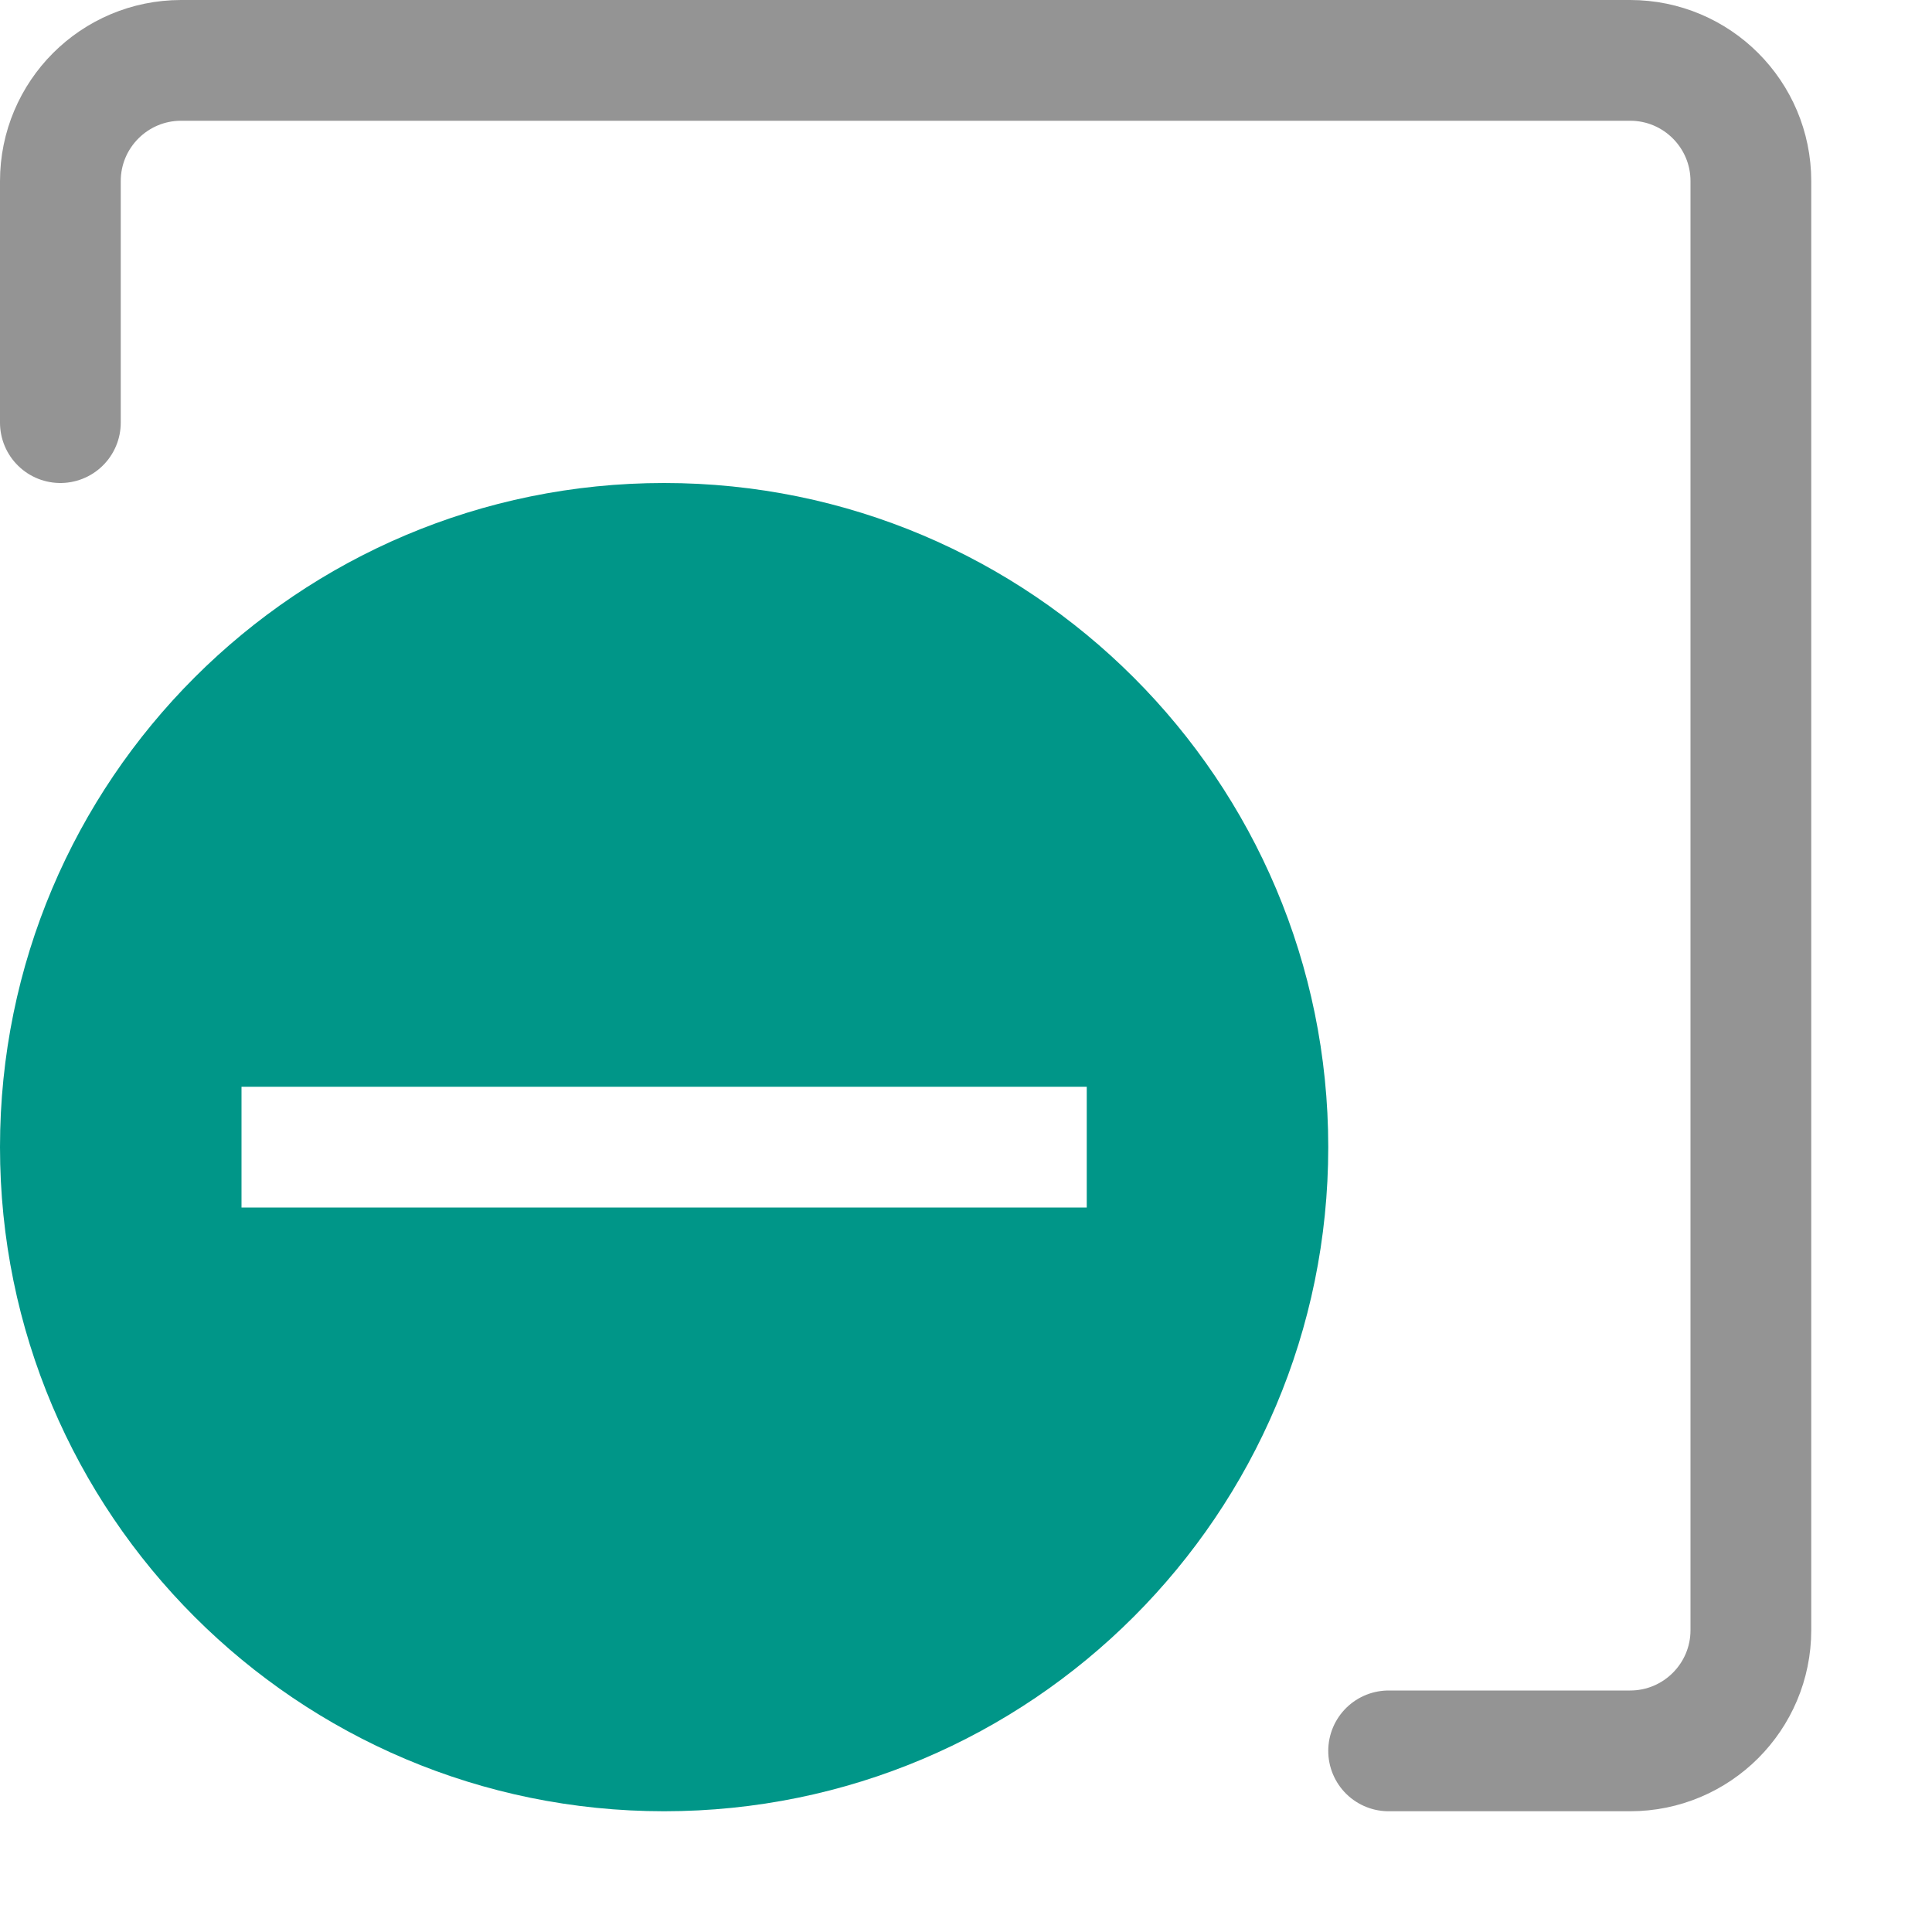
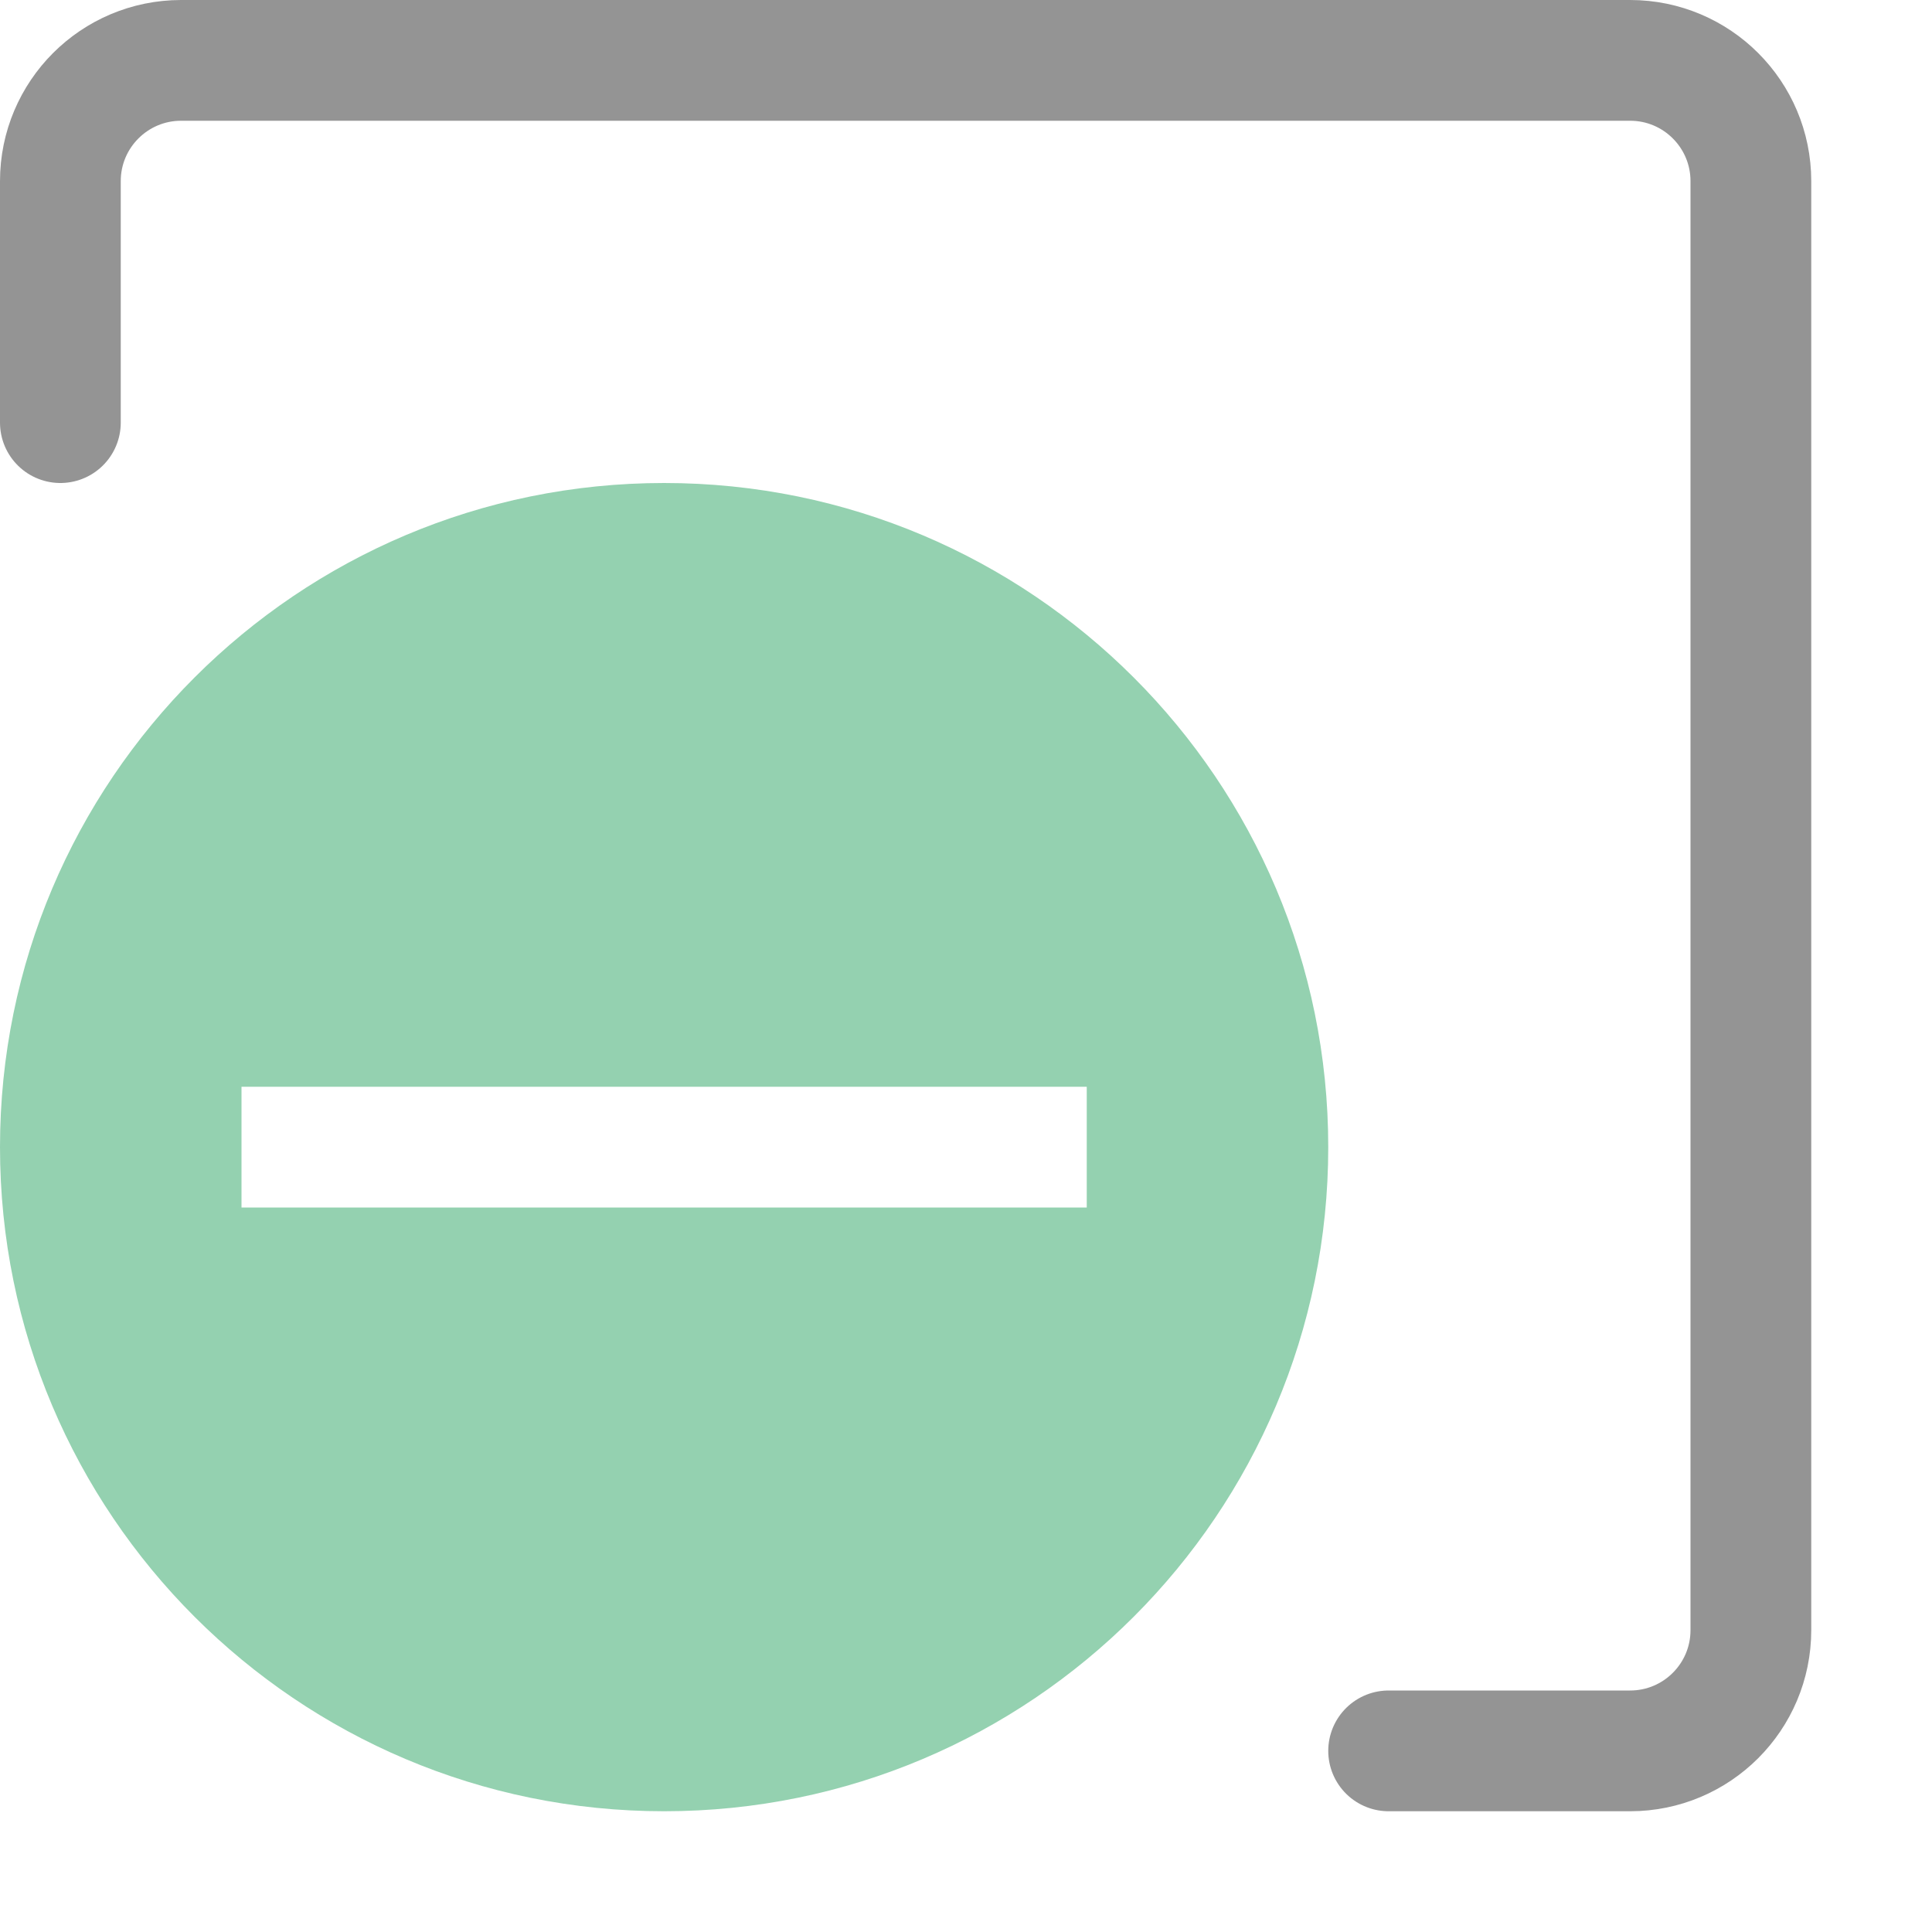
<svg xmlns="http://www.w3.org/2000/svg" width="16" height="16" viewBox="0 0 16 16">
  <path d="M.5,3.5v-2a1,1,0,0,1,1-1h12a1,1,0,0,1,1,1v12a1,1,0,0,1-1,1h-2" style="fill:none;stroke:#949494;stroke-linecap:round;stroke-linejoin:round" />
-   <path d="M5.5,4h0A5.5,5.5,0,0,0,0,9.5H0A5.5,5.5,0,0,0,5.5,15h0A5.5,5.5,0,0,0,11,9.5h0A5.5,5.5,0,0,0,5.5,4ZM9,10H2V9H9Z" style="fill:#009688" />
+   <path d="M5.5,4h0A5.5,5.5,0,0,0,0,9.5H0A5.5,5.5,0,0,0,5.5,15h0A5.5,5.5,0,0,0,11,9.5h0A5.5,5.5,0,0,0,5.5,4ZM9,10H2V9H9Z" style="fill:#94D1B0" />
</svg>
